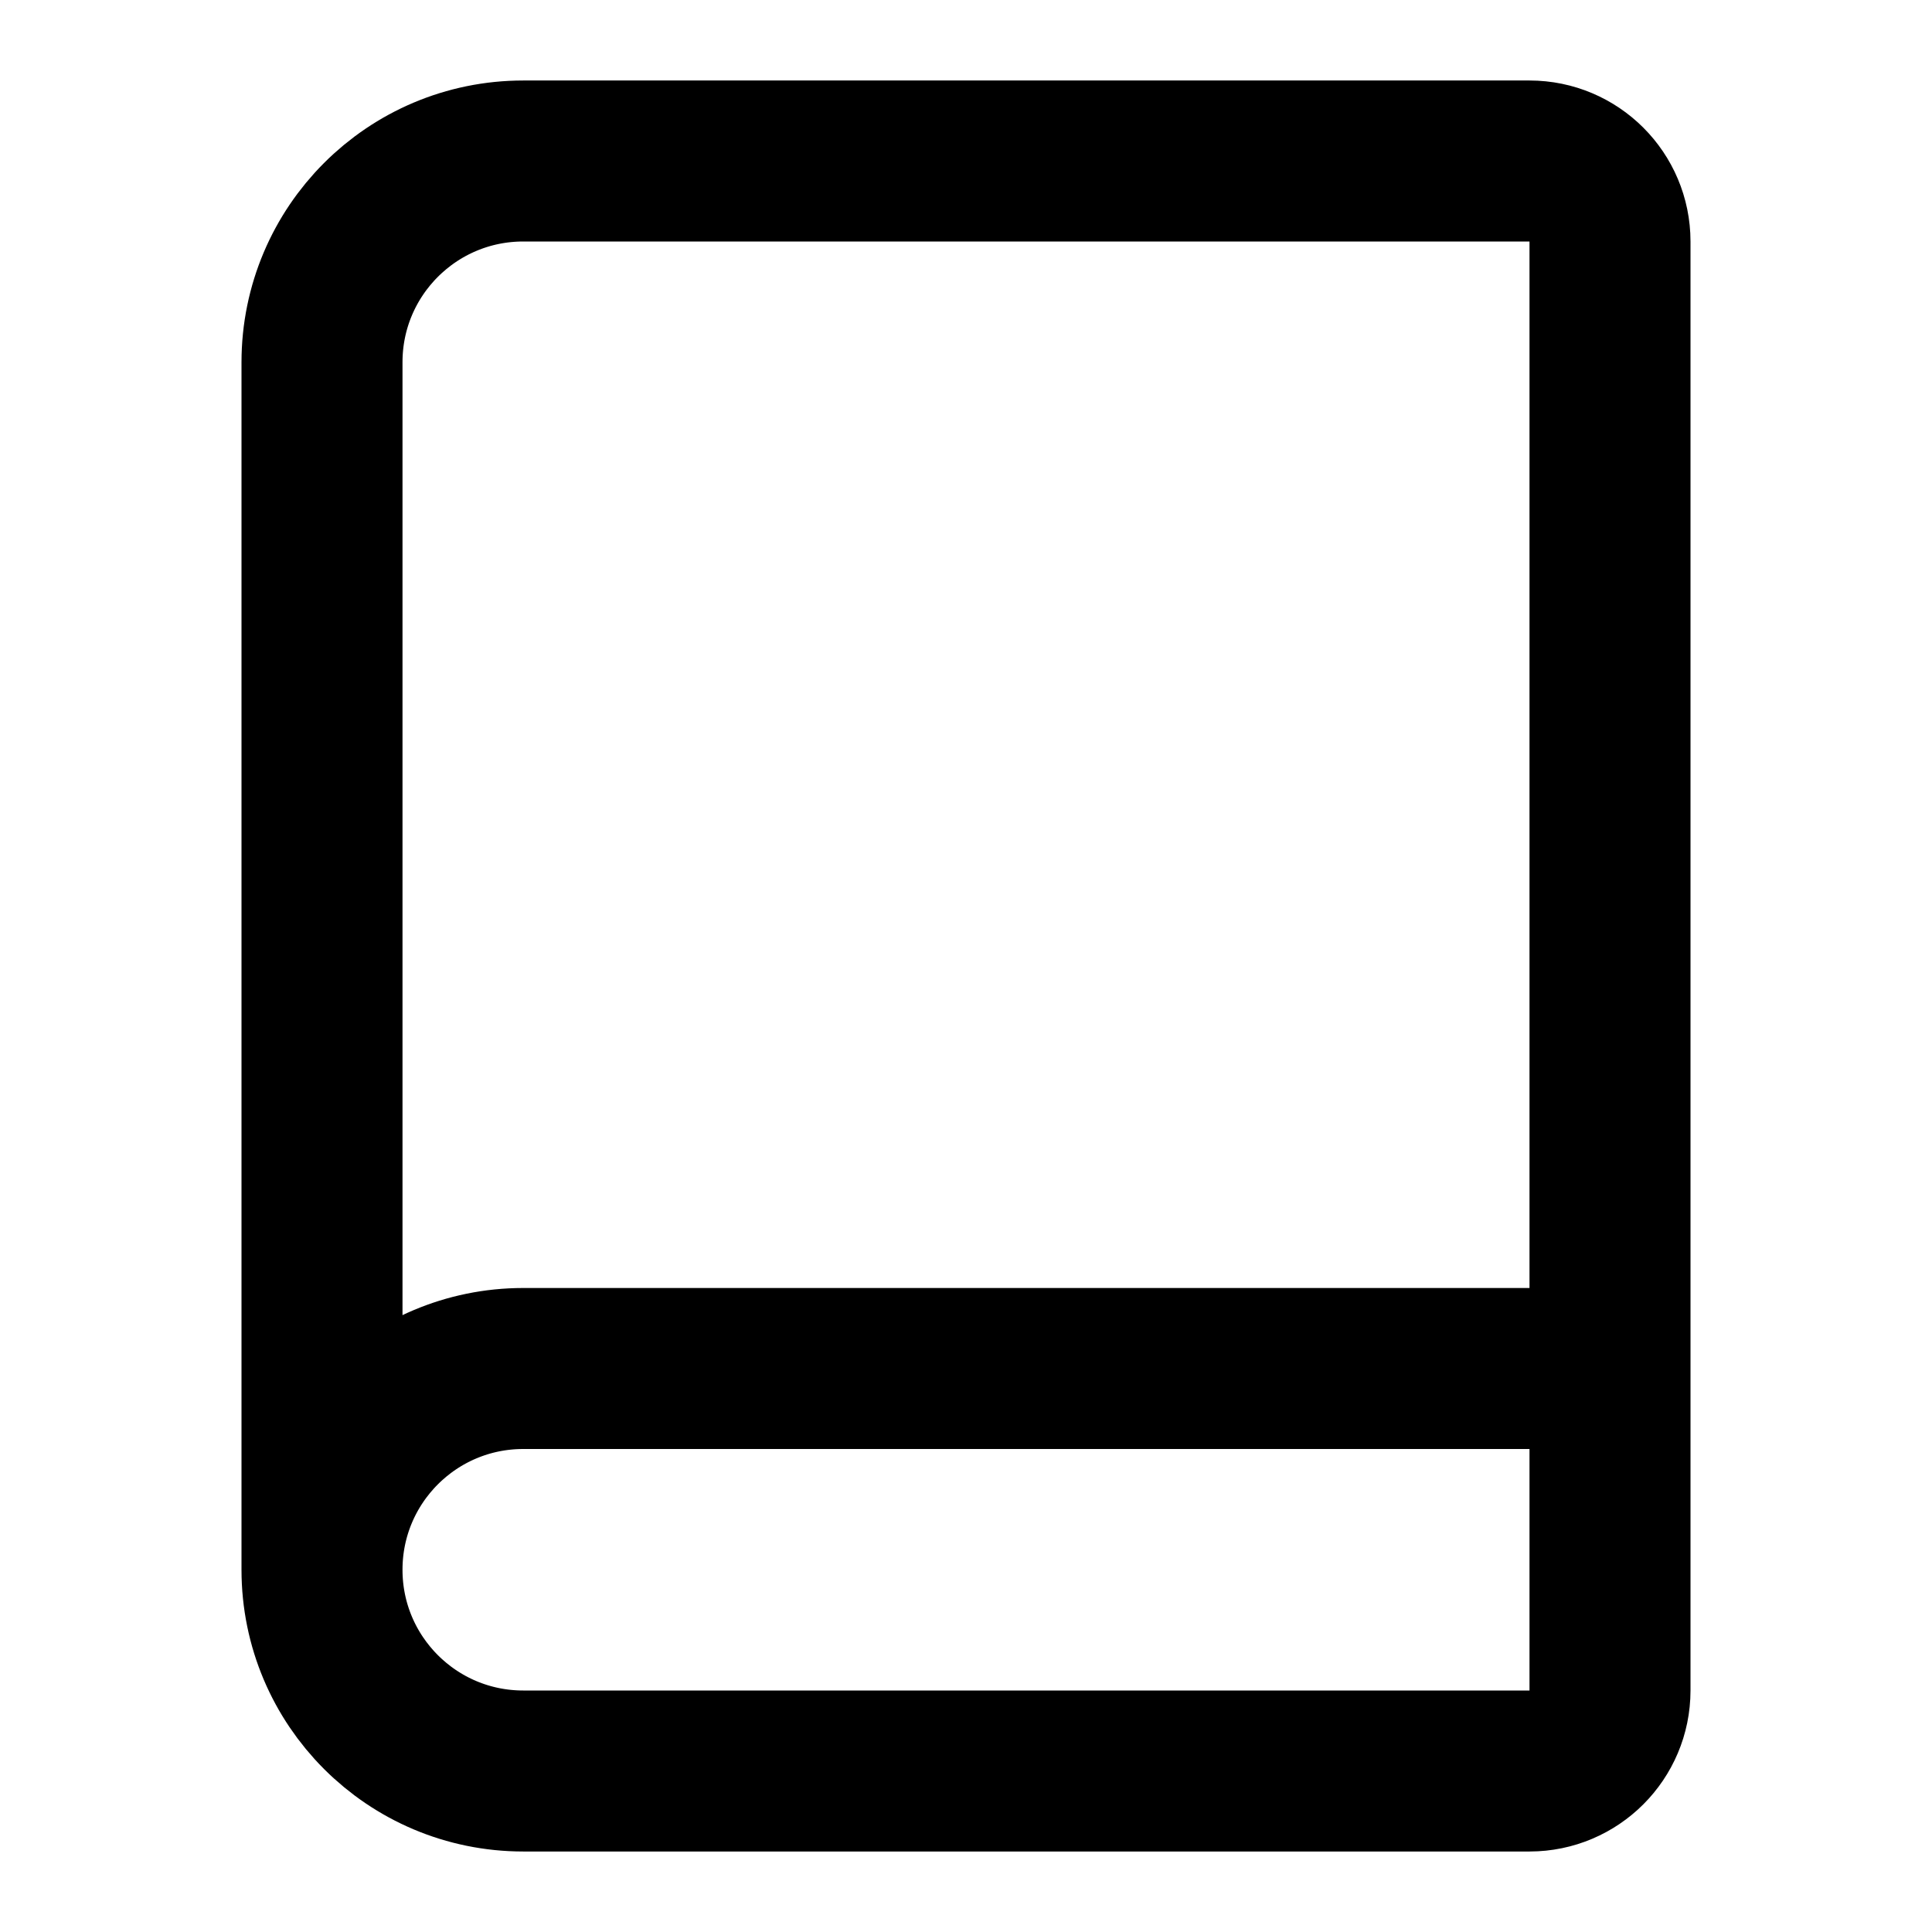
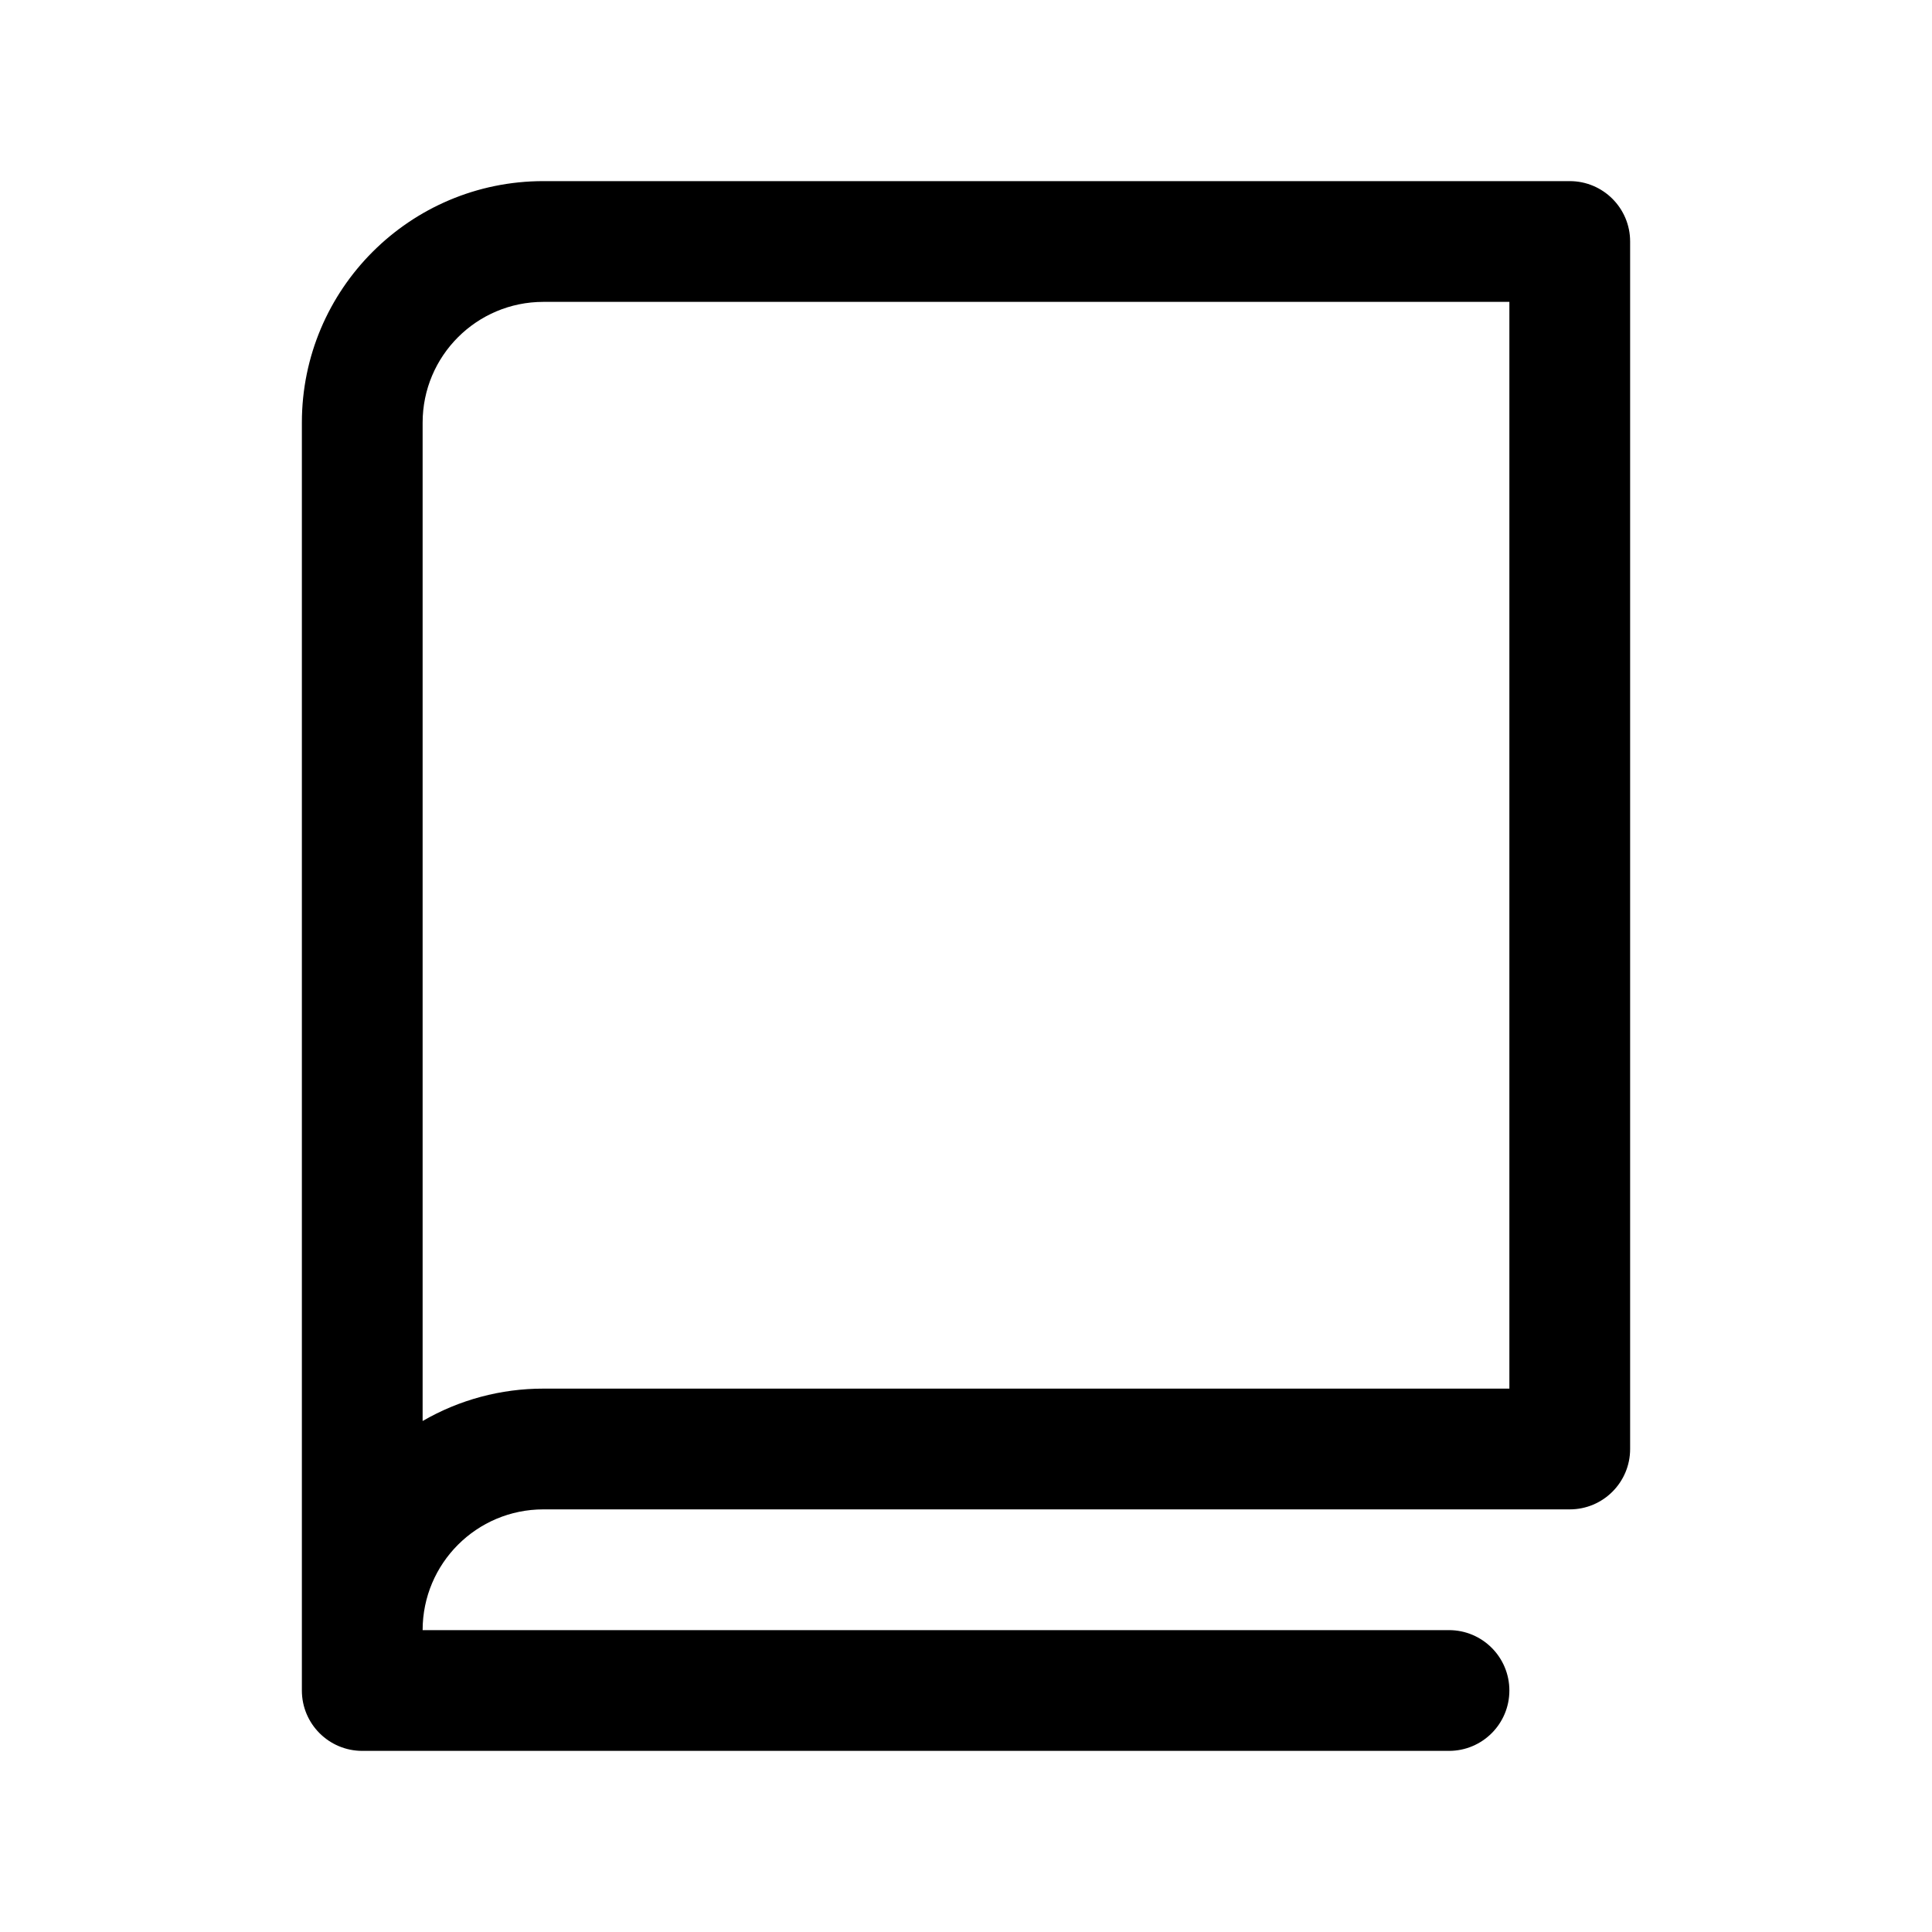
- <svg xmlns="http://www.w3.org/2000/svg" width="24" height="24" viewBox="0 0 24 24" fill="none" stroke="currentColor" stroke-width="2" stroke-linecap="round" stroke-linejoin="round">
-   <path d="M4 19.5L4 4.5C4 3.119 5.119 2 6.5 2L19 2C19.552 2 20 2.448 20 3L20 21C20 21.552 19.552 22 19 22L6.5 22C5.119 22 4 20.881 4 19.5C4 18.119 5.119 17 6.5 17L20 17" />
+ <svg xmlns="http://www.w3.org/2000/svg" viewBox="0 0 256 256" fill="currentColor">
+   <path d="M208,24H72A32,32,0,0,0,40,56V224a8,8,0,0,0,8,8H192a8,8,0,0,0,0-16H56a16,16,0,0,1,16-16H208a8,8,0,0,0,8-8V32A8,8,0,0,0,208,24Zm-8,160H72a31.82,31.82,0,0,0-16,4.29V56A16,16,0,0,1,72,40H200Z" />
</svg>
